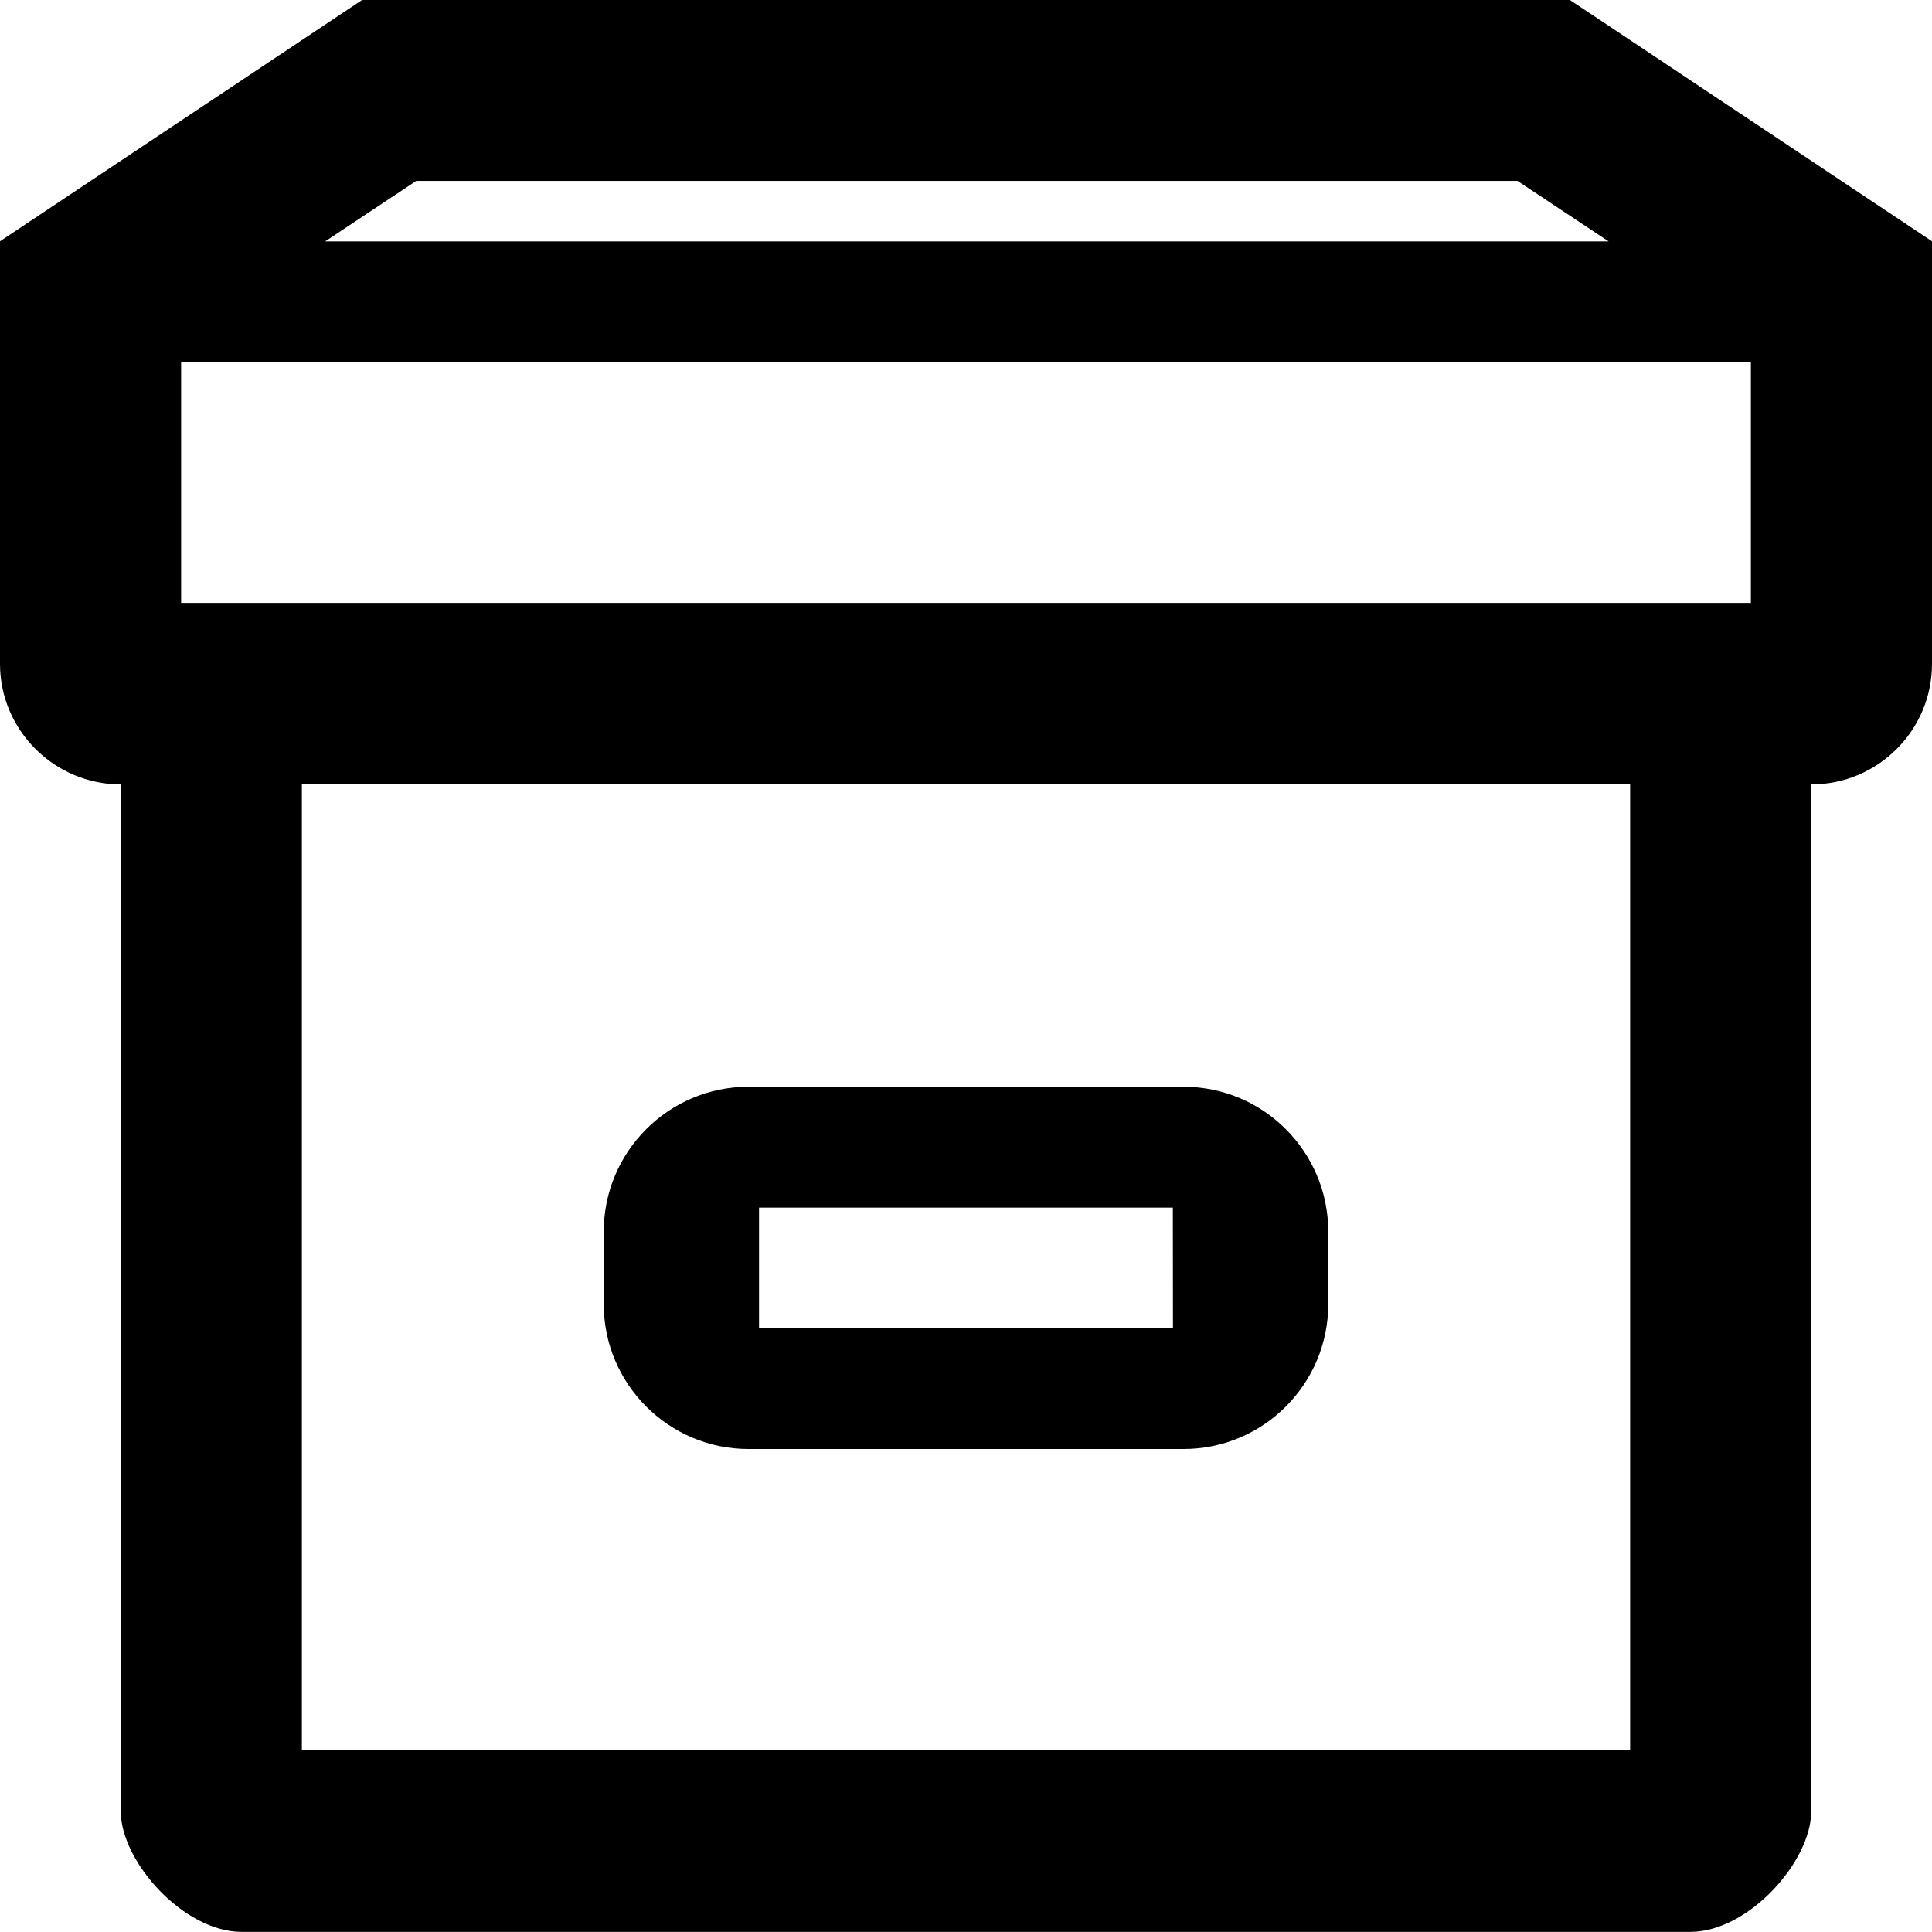
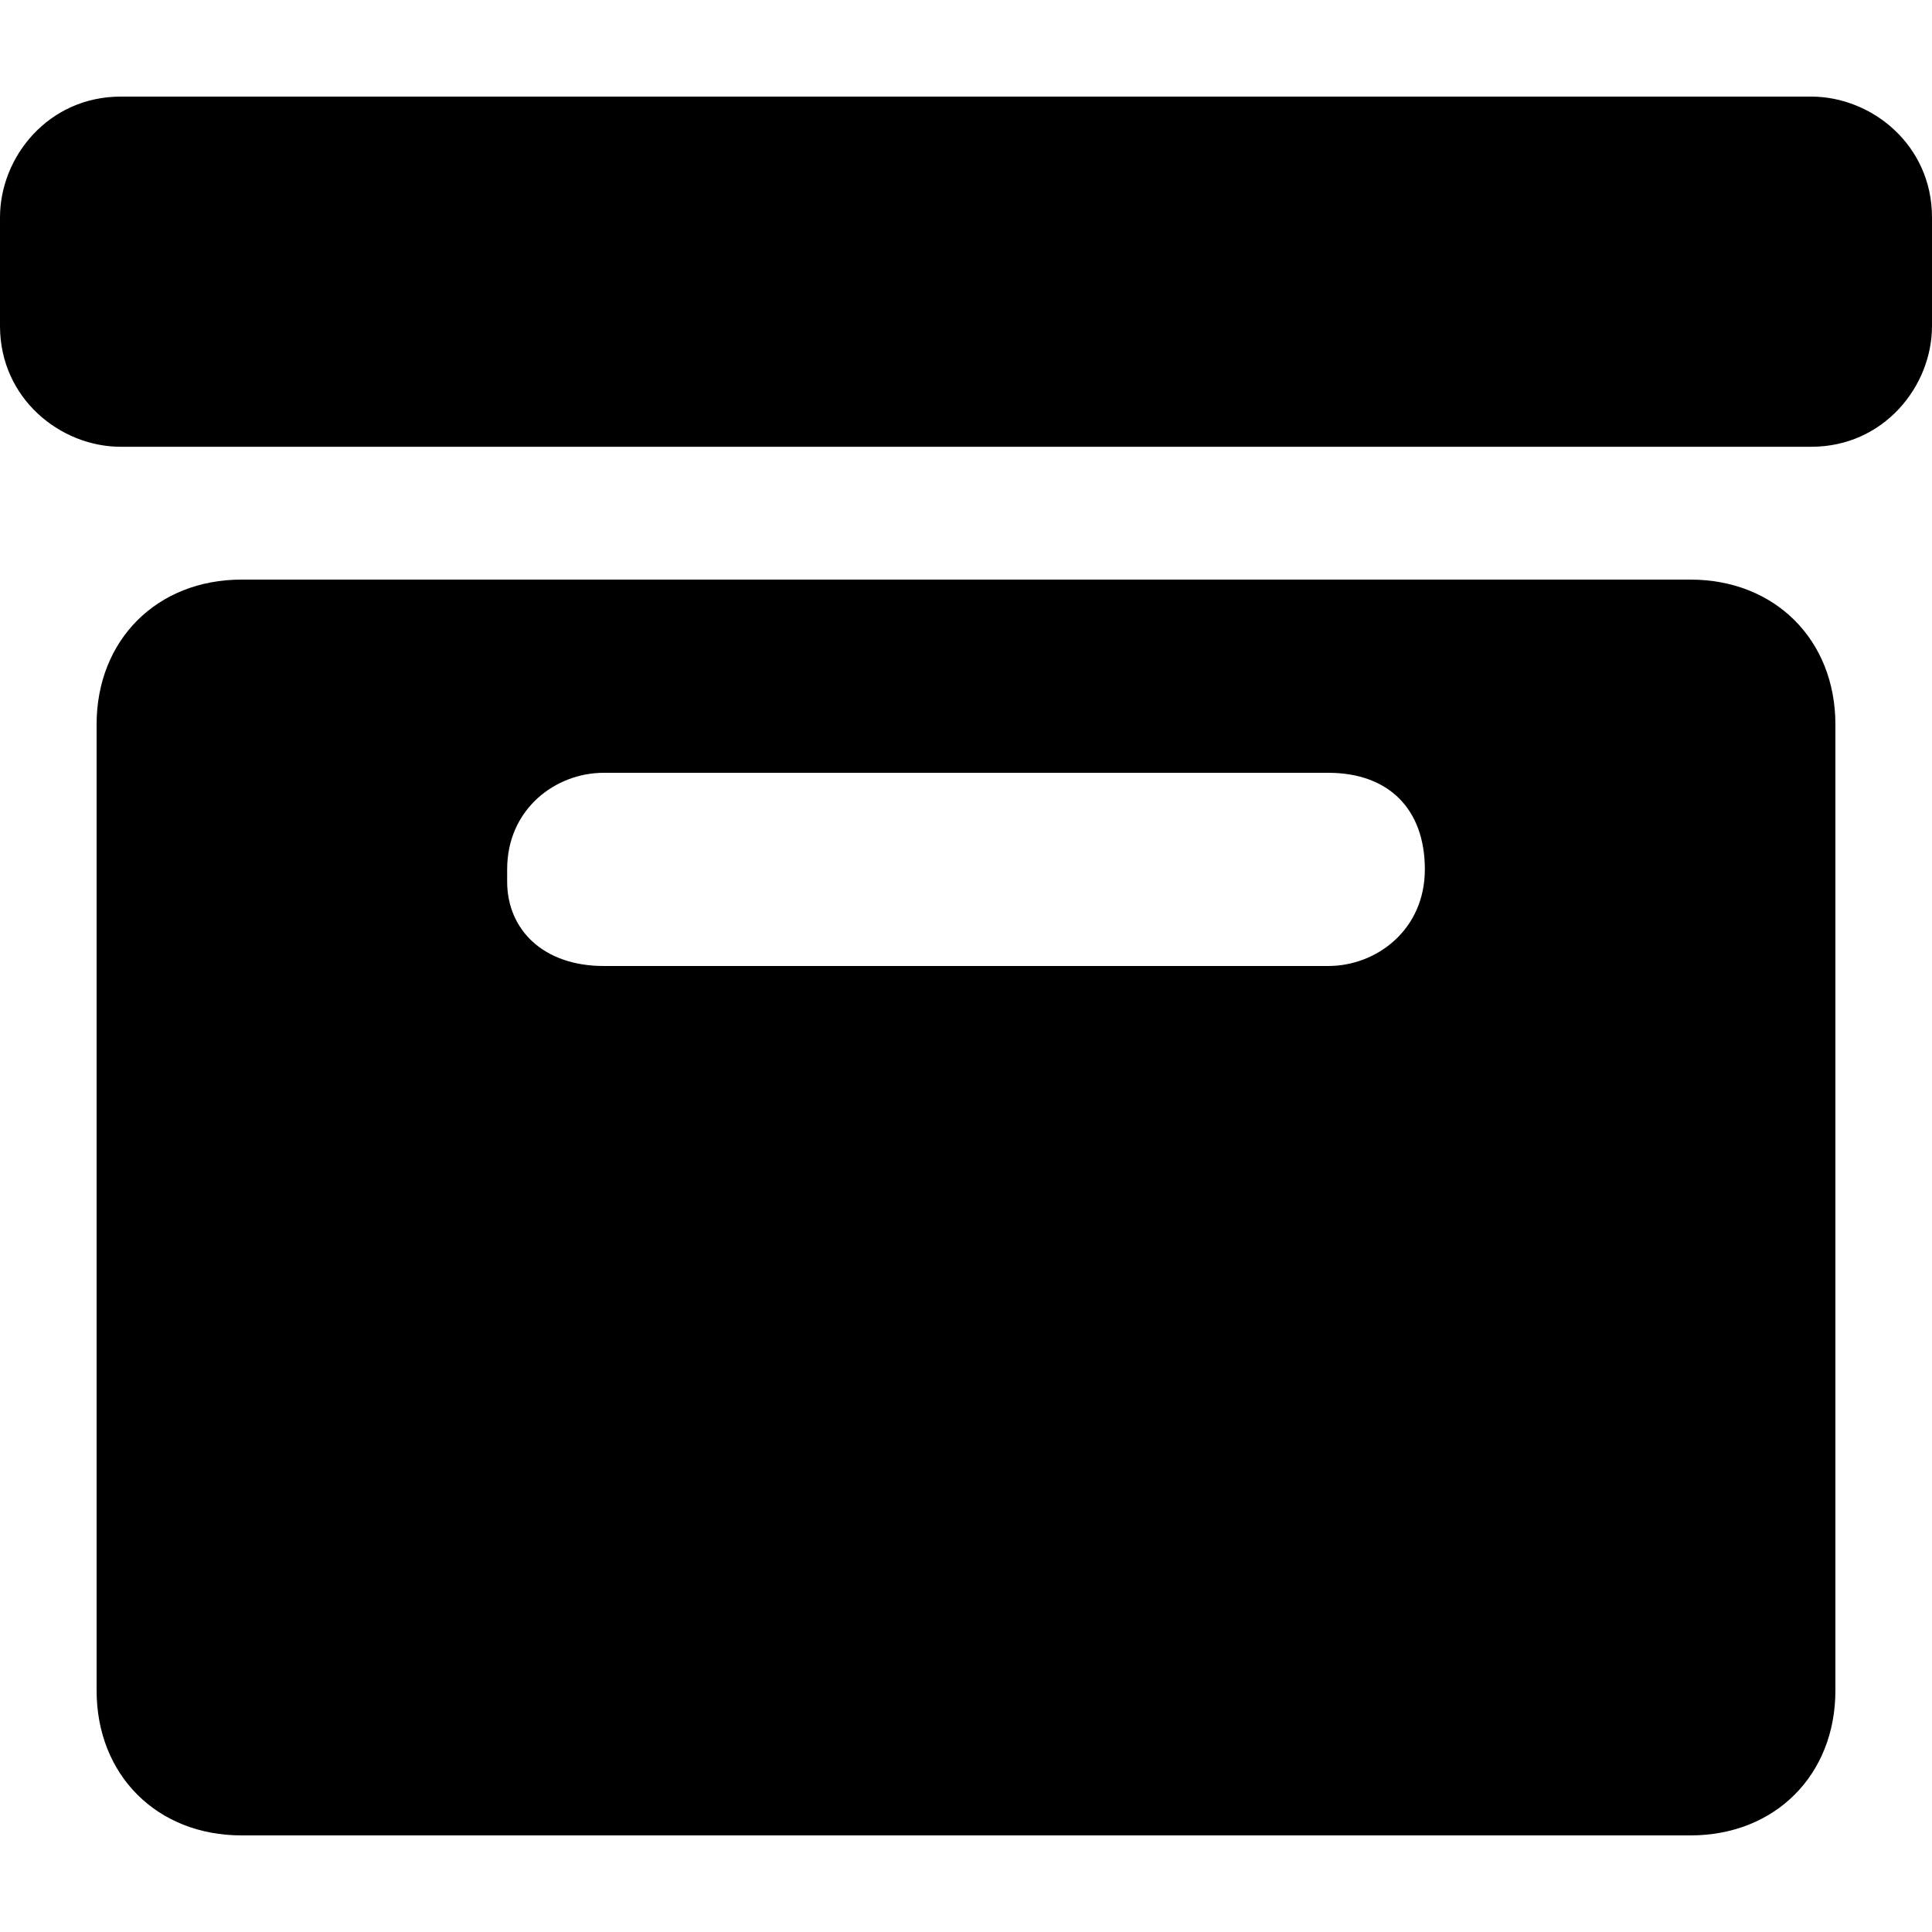
<svg xmlns="http://www.w3.org/2000/svg" viewBox="0 0 16 16">
-   <g fill="currentColor" fill-rule="evenodd">
-     <path d="m1.5 2.998h13v1.995h-.5-12-.5v-1.995m11.5-2.999h-10l-3 1.999v3.5c0 .551.453.998 1 .998v8.503c0 .421.524 1 1 1h12c.476 0 1-.579 1-1v-8.503c.552 0 1-.448 1-.998v-3.5l-3-1.999m-10.5 14.494h11v-7.997h-11v7.997m.193-12.494l.754-.501h9.12l.755.501h-10.629" />
-     <path d="m9.802 12h-3.604c-.66 0-1.198-.538-1.198-1.199v-.602c0-.661.538-1.199 1.198-1.199h3.604c.661 0 1.198.538 1.198 1.199v.602c0 .661-.537 1.199-1.198 1.199m-3.516-1.999v.999h3.428l-.001-.999h-3.427" />
-   </g>
+   <path d="M14 4.8c.7 0 1.2.5 1.2 1.2v8c0 .7-.5 1.2-1.2 1.2H2c-.7 0-1.2-.5-1.2-1.2V6c0-.7.5-1.2 1.2-1.2h12zm-3 1.6H5c-.4 0-.8.3-.8.8v.1c0 .4.3.7.8.7h6c.4 0 .8-.3.8-.8s-.3-.8-.8-.8zm4-5.6c.5 0 1 .4 1 1v.9c0 .5-.4 1-1 1H1c-.5 0-1-.4-1-1v-.9c0-.5.4-1 1-1h14z" />
</svg>
